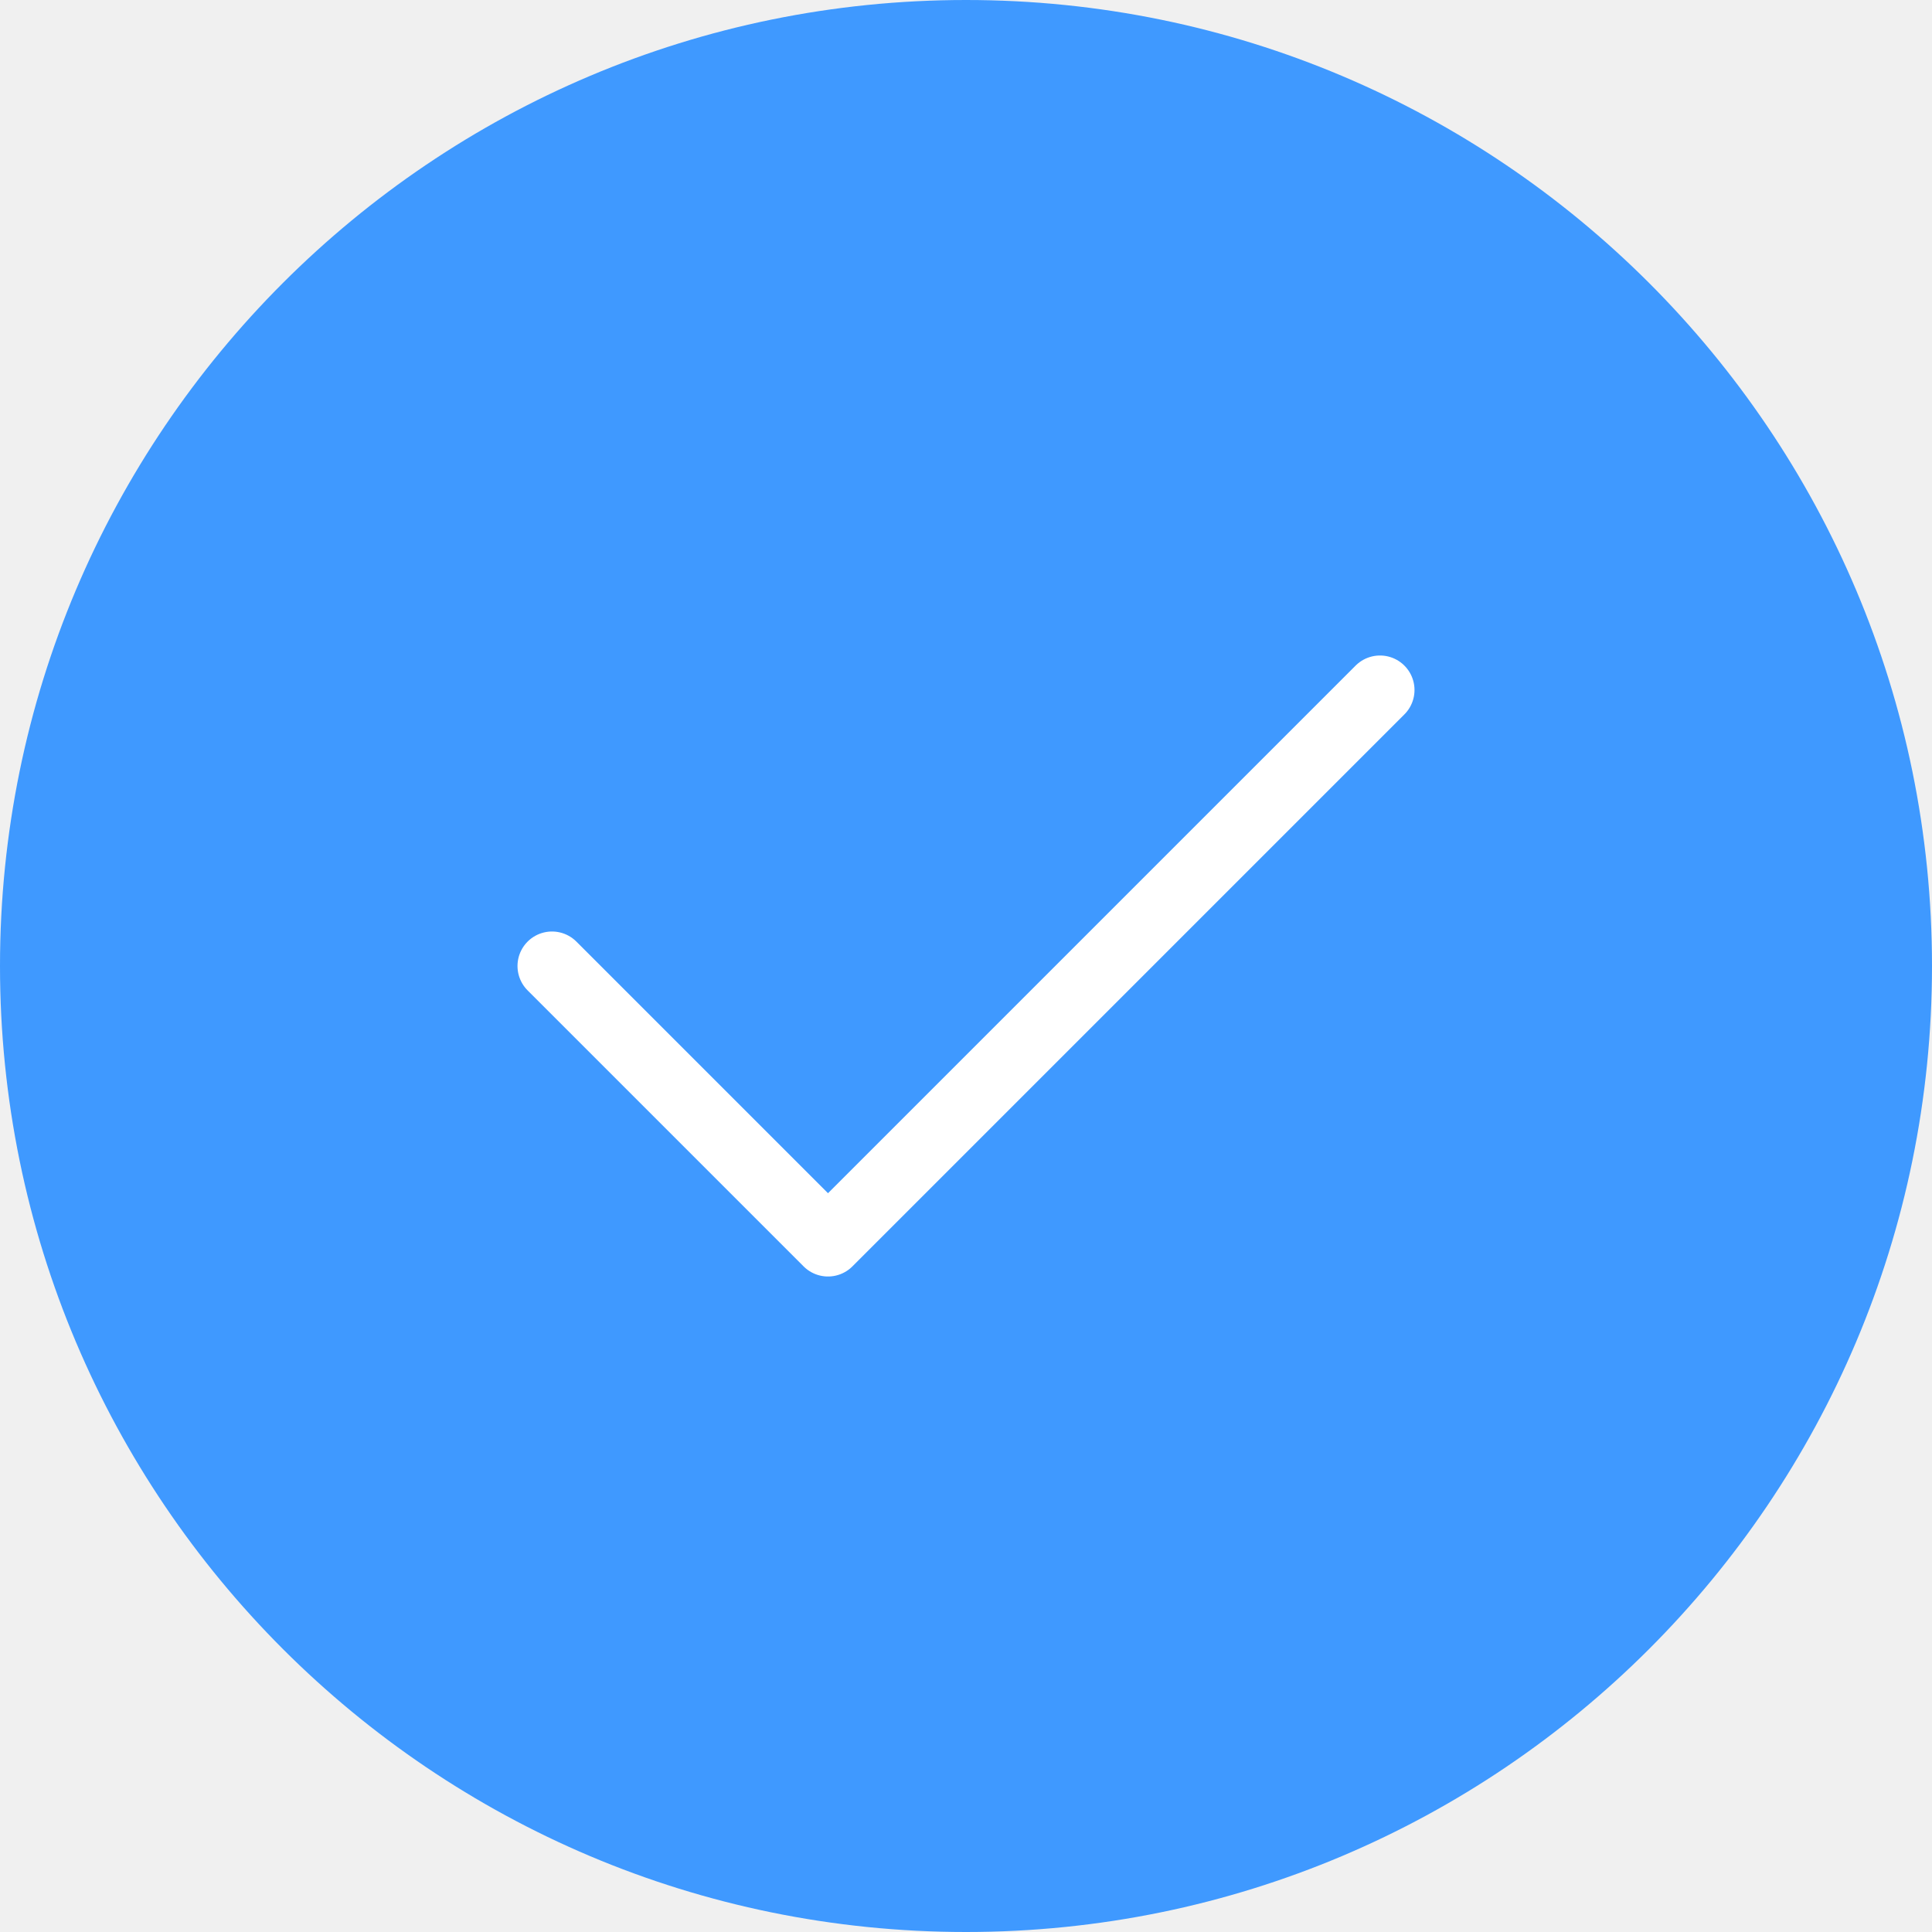
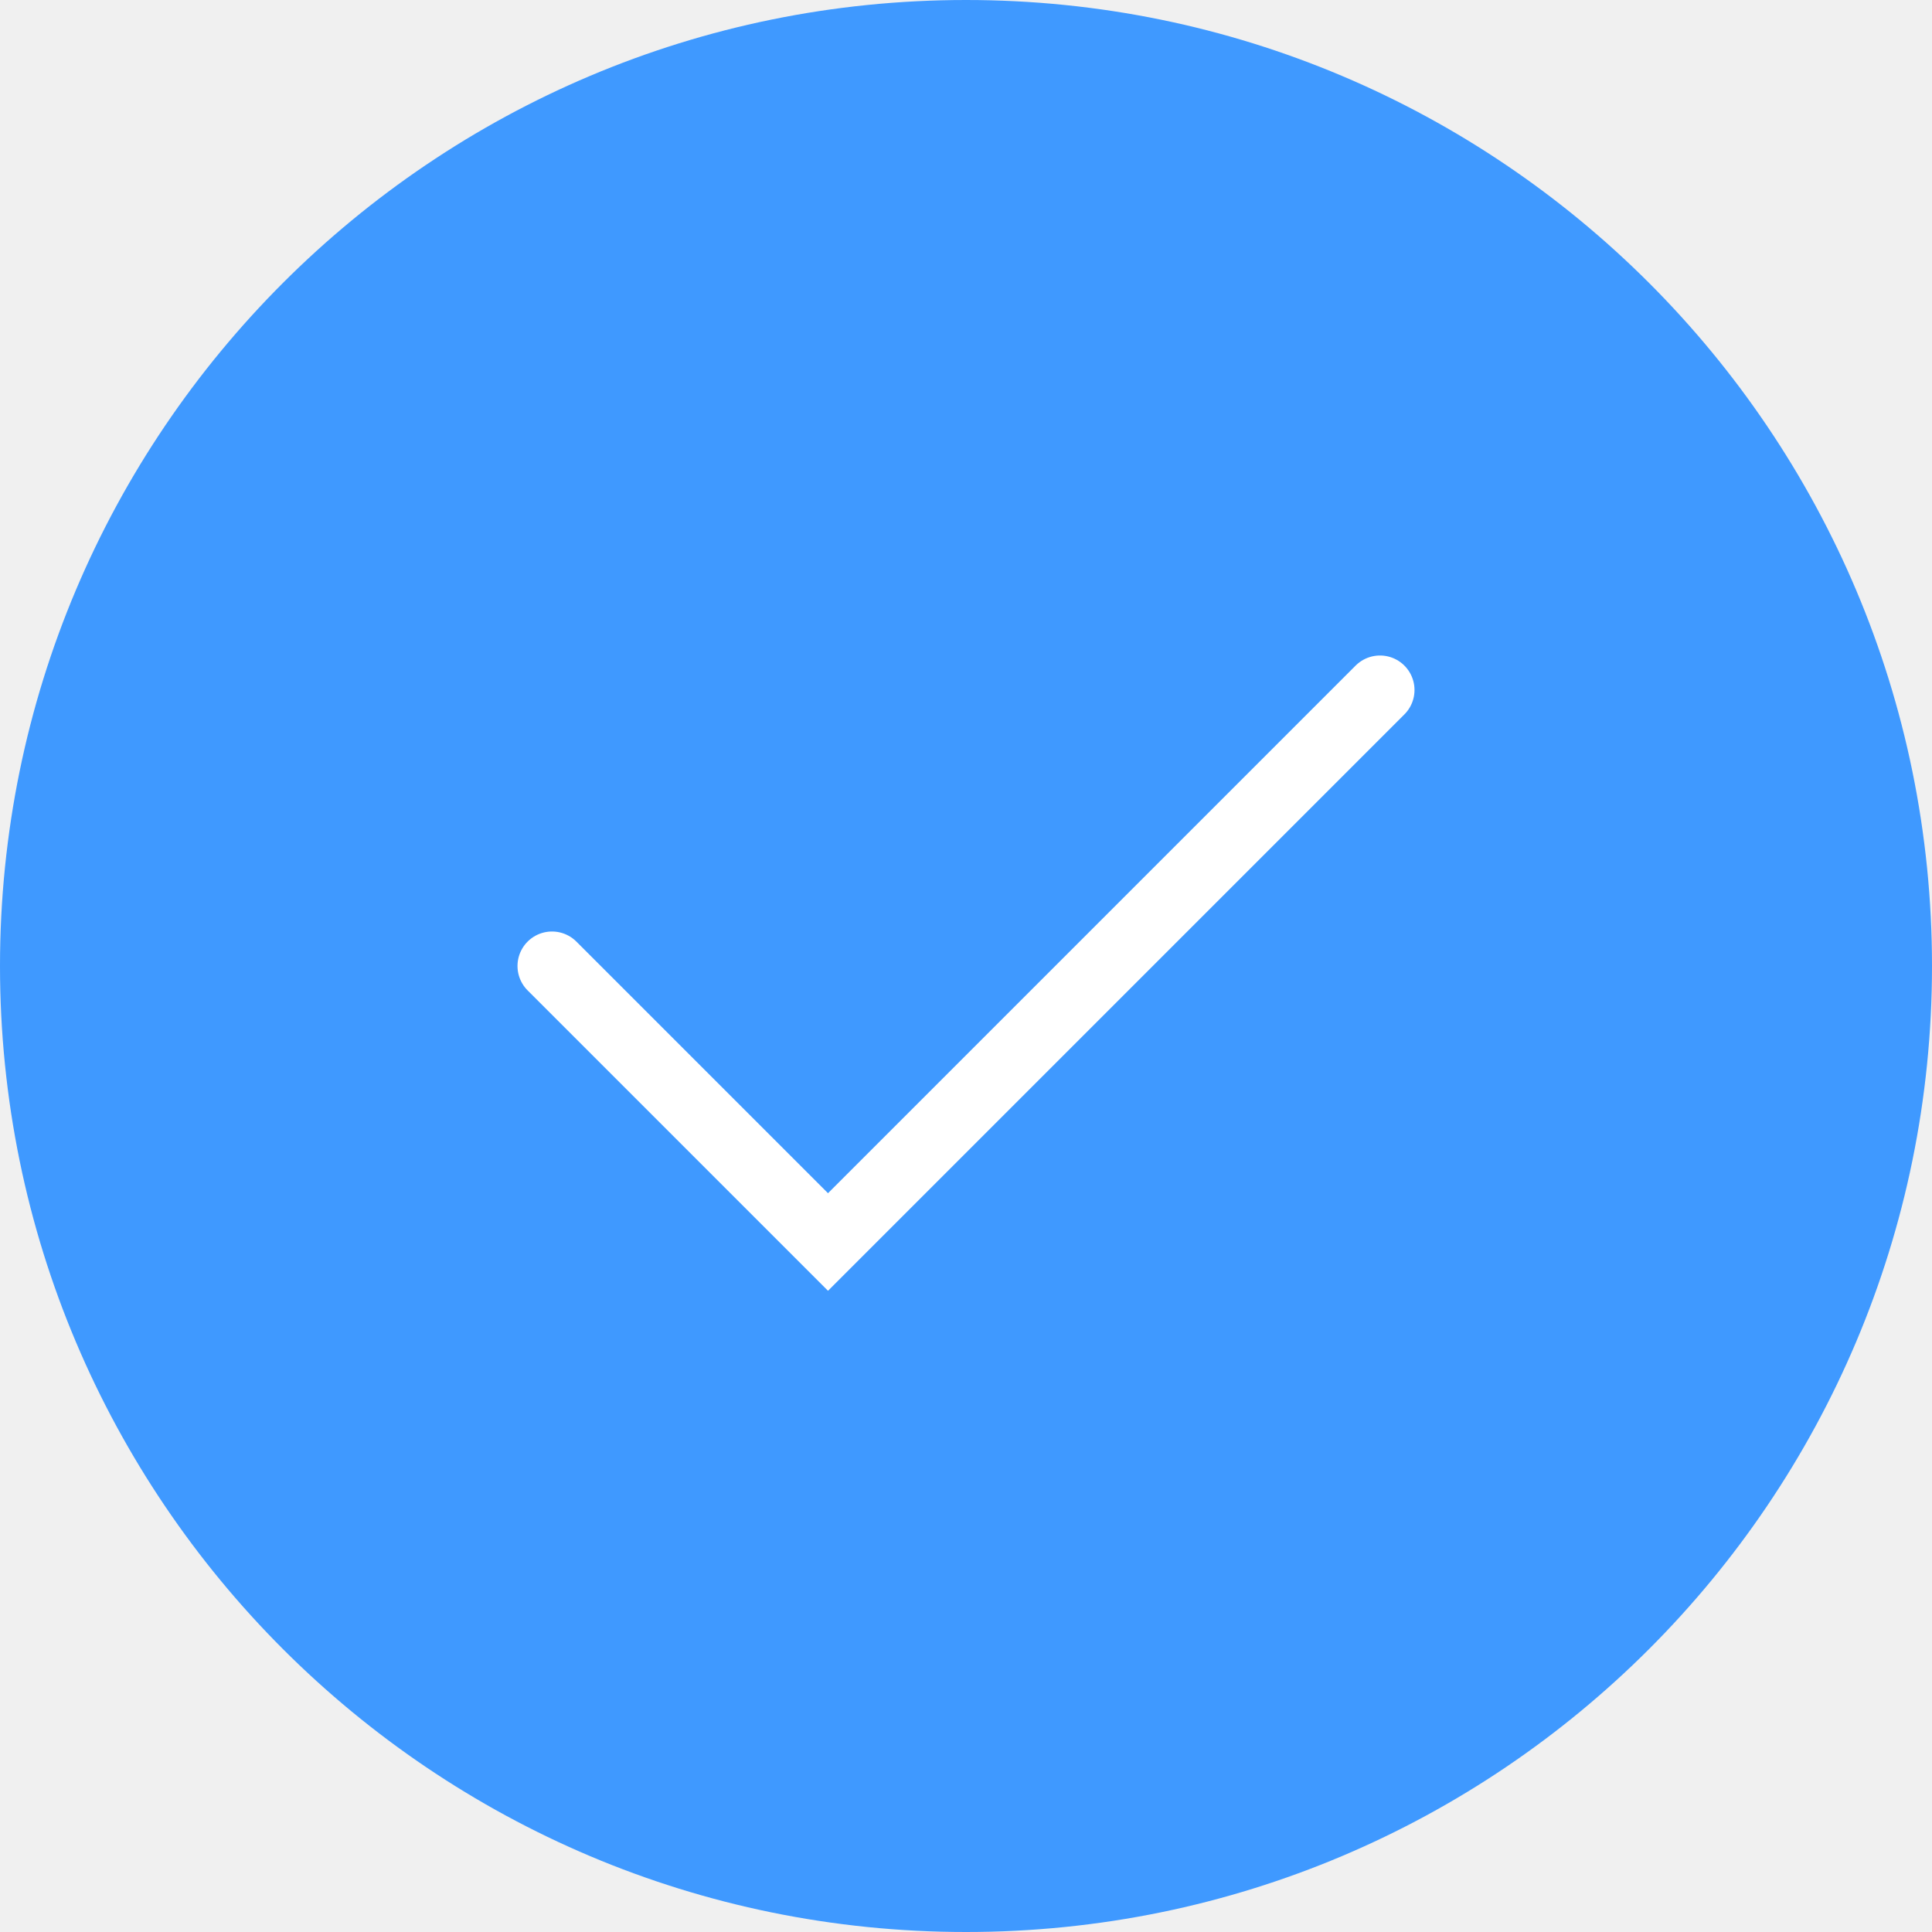
<svg xmlns="http://www.w3.org/2000/svg" width="28" height="28" viewBox="0 0 28 28" fill="none">
  <circle cx="14" cy="14" r="14" fill="#3F99FF" />
-   <path d="M8 14L12 18L20 10" stroke="white" strokeWidth="3" stroke-linecap="round" stroke-linejoin="round" />
+   <path d="M8 14L12 18L20 10" stroke="white" strokeWidth="3" stroke-linecap="round" strokeLinejoin="round" />
</svg>
